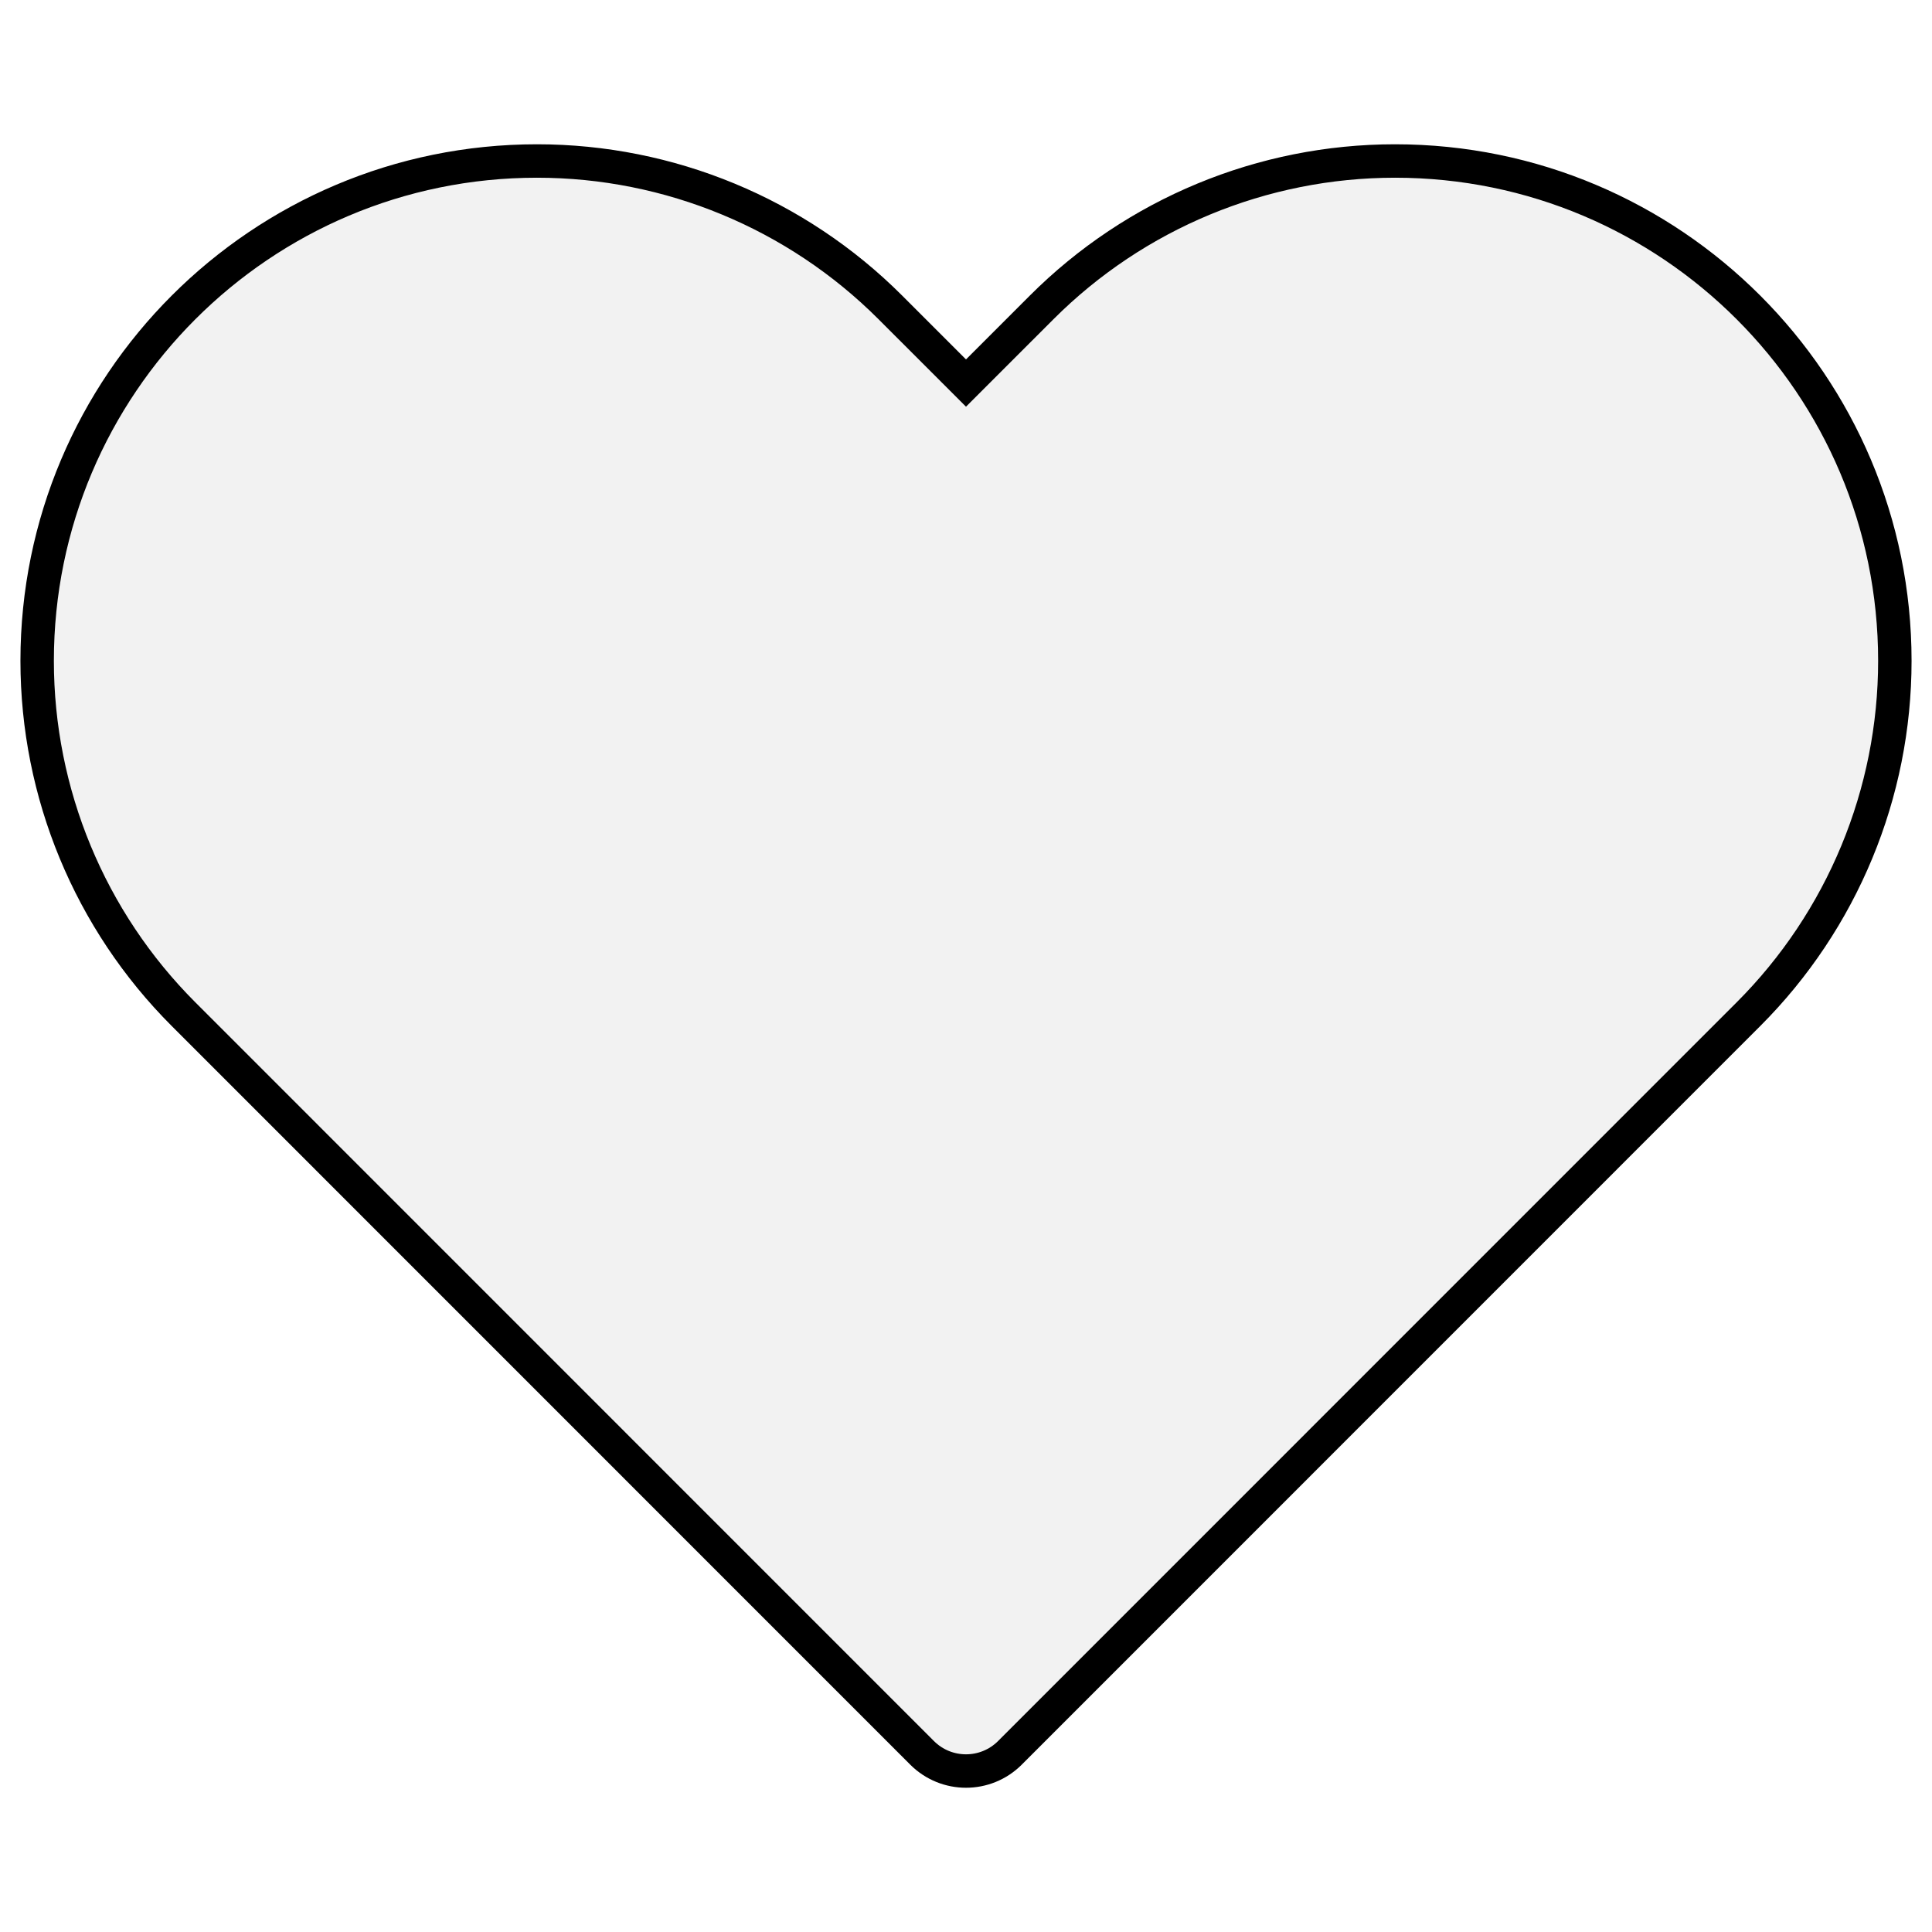
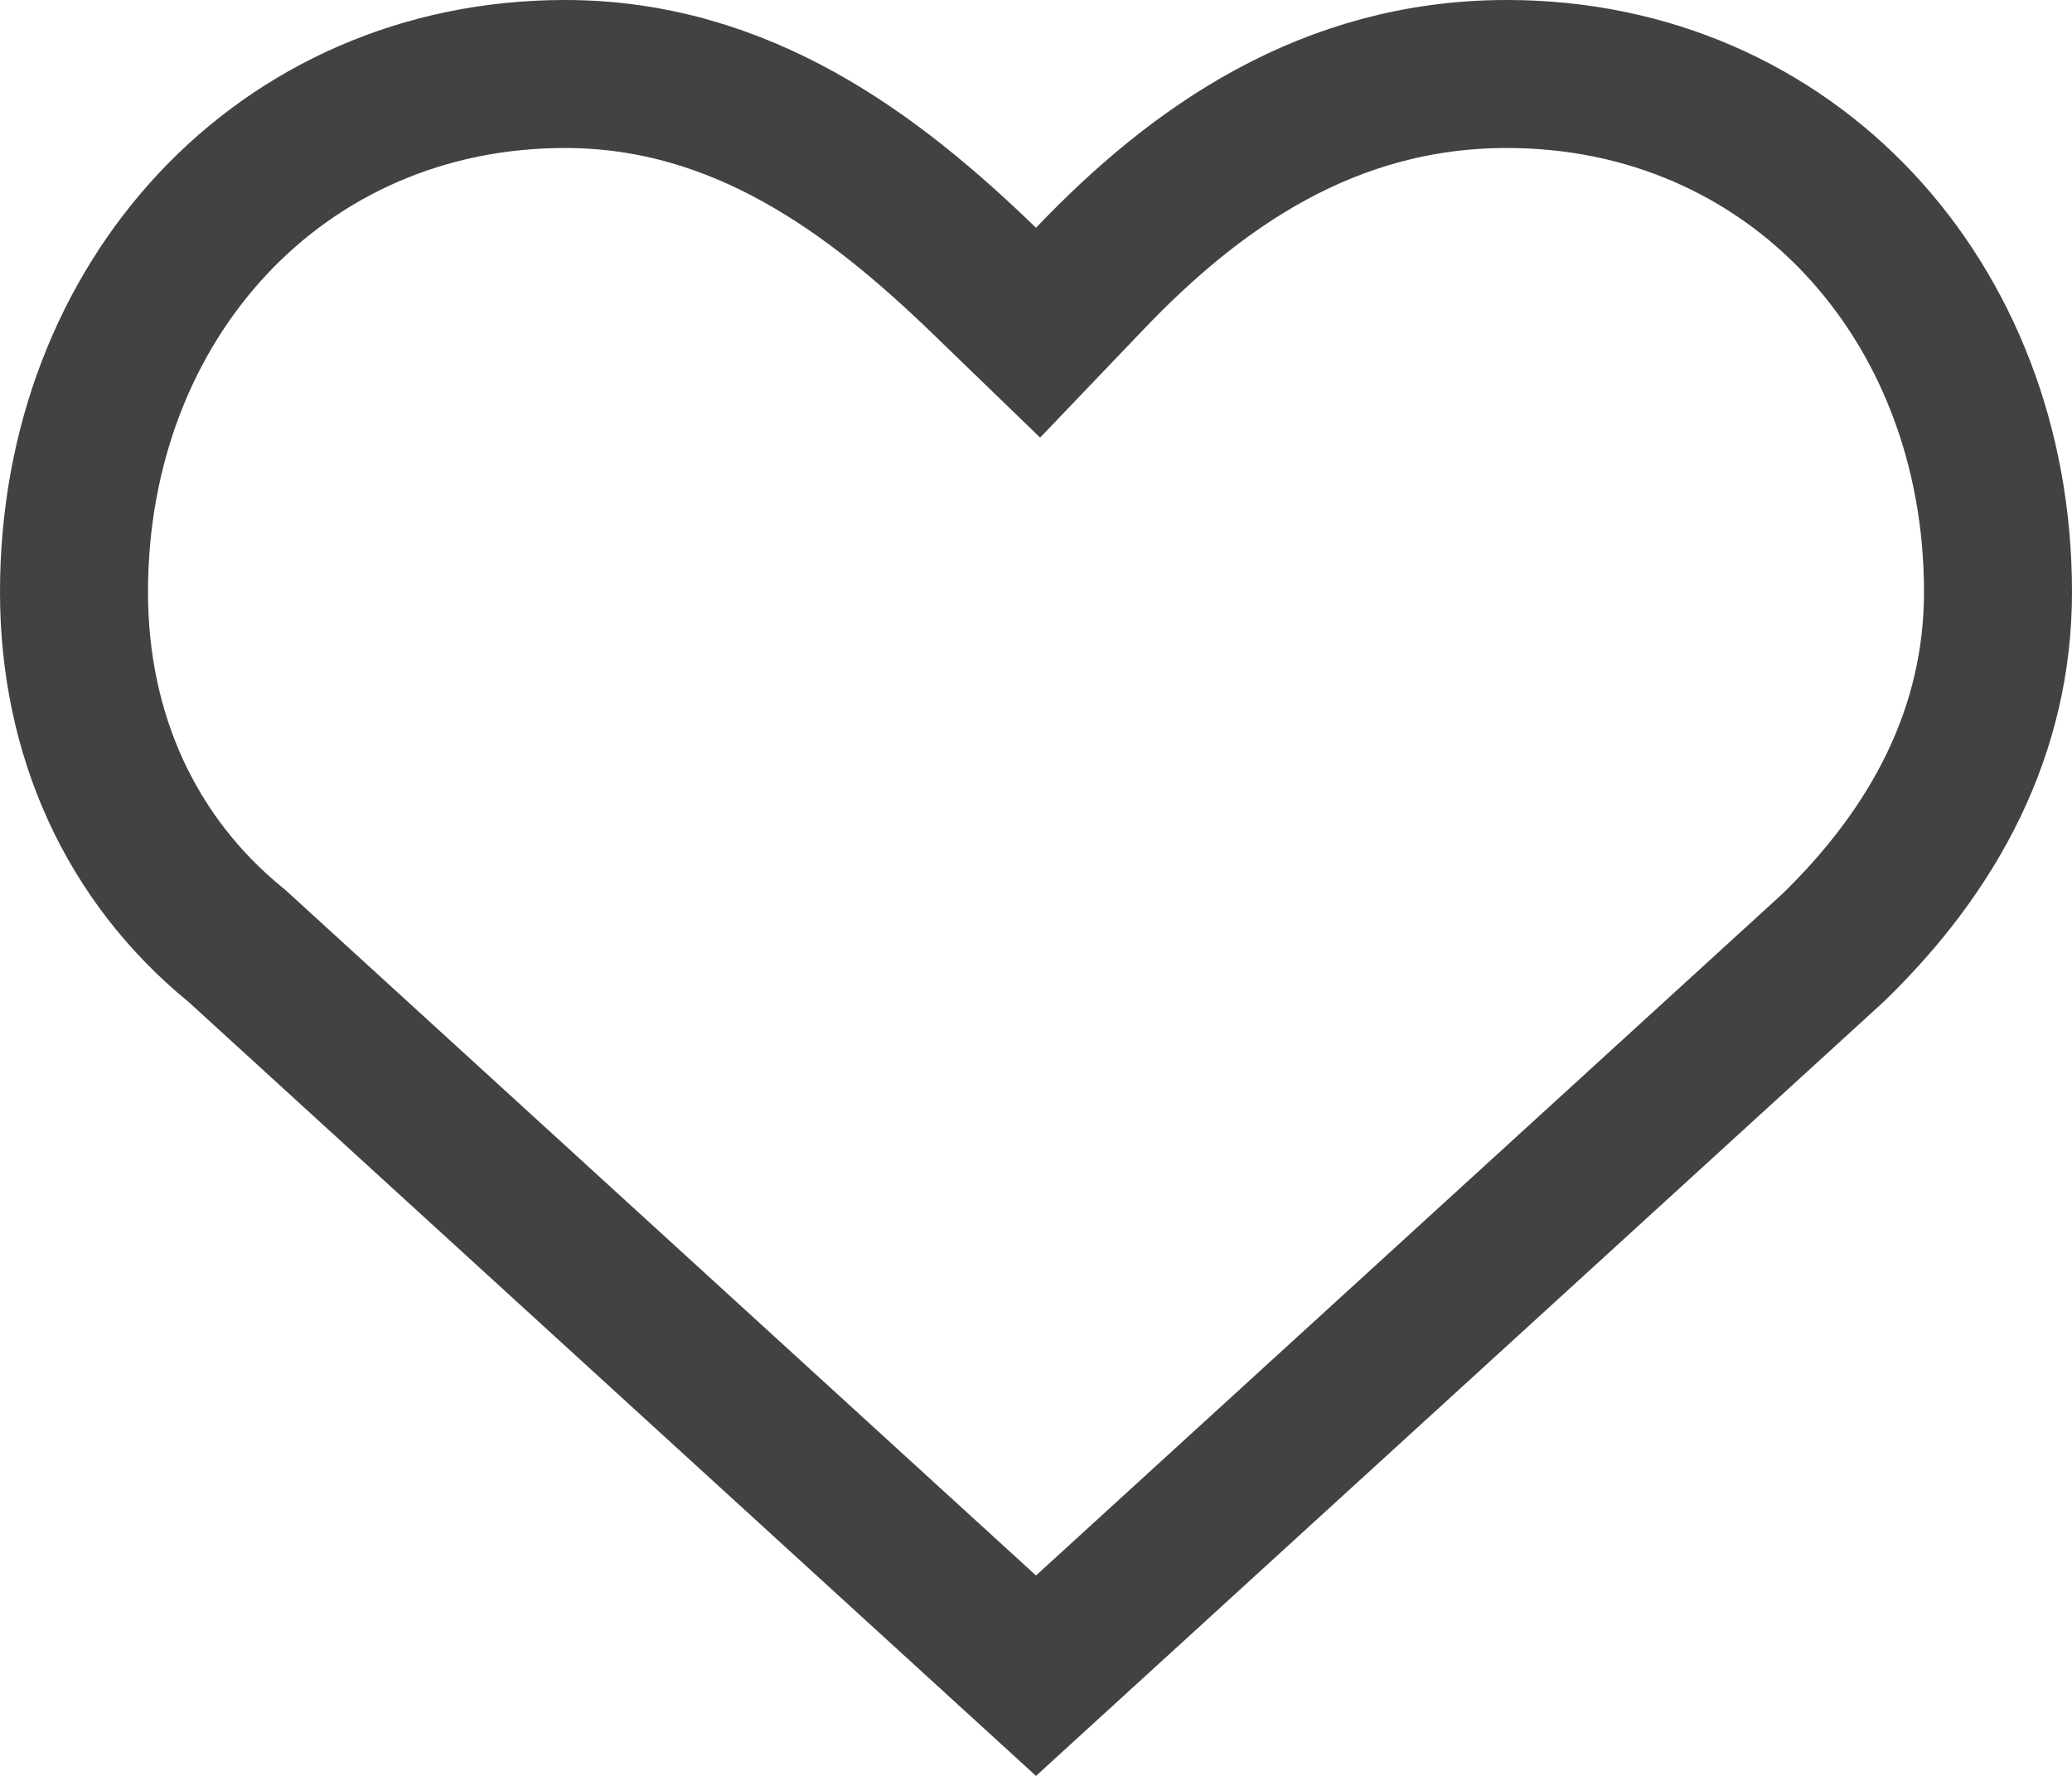
- <svg xmlns="http://www.w3.org/2000/svg" width="171px" height="171px" viewBox="-0.3 -0.3 15.60 15.60" fill="none" stroke="#000000" stroke-width="0.27">
-   <g id="SVGRepo_bgCarrier" stroke-width="0" />
-   <g id="SVGRepo_tracerCarrier" stroke-linecap="round" stroke-linejoin="round" />
-   <g id="SVGRepo_iconCarrier">
-     <path d="M4.036 1C1.807 1 0 2.807 0 5.036C0 6.106 0.425 7.132 1.182 7.889L7.146 13.854C7.342 14.049 7.658 14.049 7.854 13.854L13.818 7.889C14.575 7.132 15 6.106 15 5.036C15 2.807 13.193 1 10.964 1C9.894 1 8.868 1.425 8.111 2.182L7.5 2.793L6.889 2.182C6.132 1.425 5.106 1 4.036 1Z" fill="#f2f2f2" />
-   </g>
+ <svg xmlns="http://www.w3.org/2000/svg" width="14" height="12" viewBox="0 0 14 12" fill="none">
+   <path d="M6.652 1.898L7.014 2.248L7.362 1.884C8.082 1.129 8.978 0.5 10.182 0.5C12.102 0.5 13.5 2.029 13.5 4C13.5 4.937 13.075 5.736 12.385 6.405L7 11.323L1.61 6.4L1.6 6.391L1.589 6.382C0.886 5.806 0.5 4.968 0.5 4C0.5 2.029 1.898 0.5 3.818 0.5C5.013 0.5 5.908 1.178 6.652 1.898Z" stroke="#424242" />
</svg>
